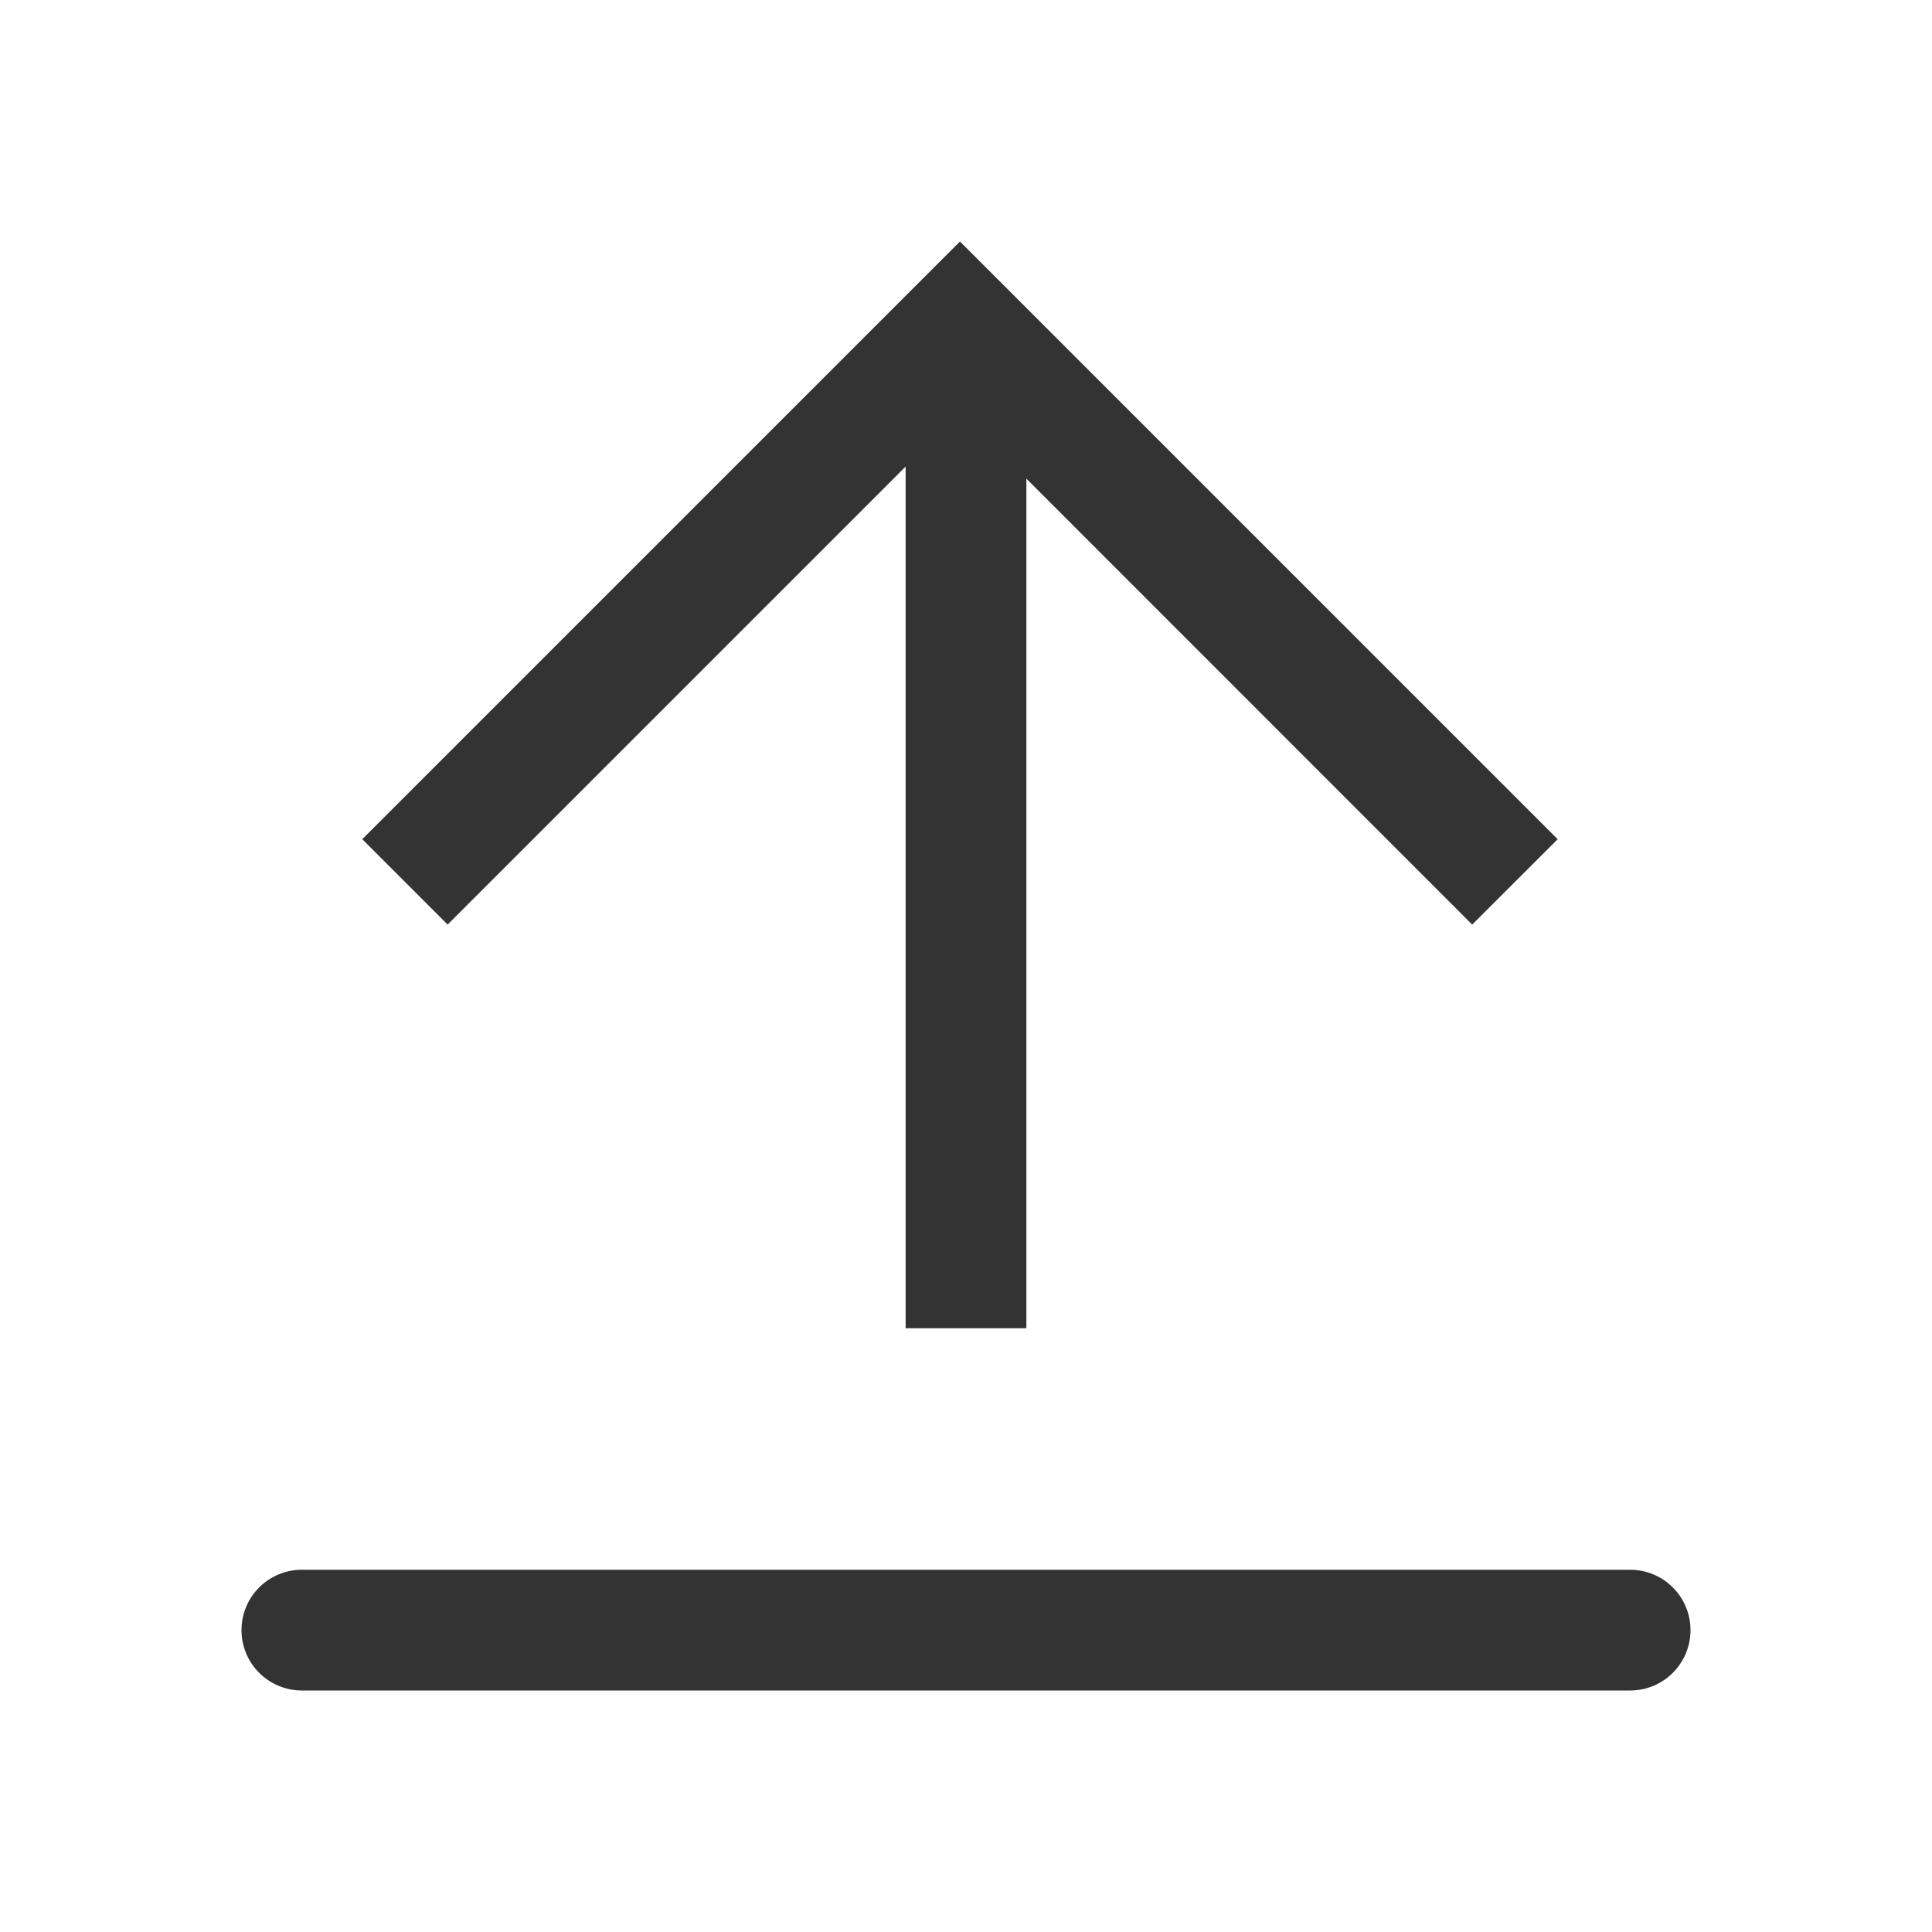
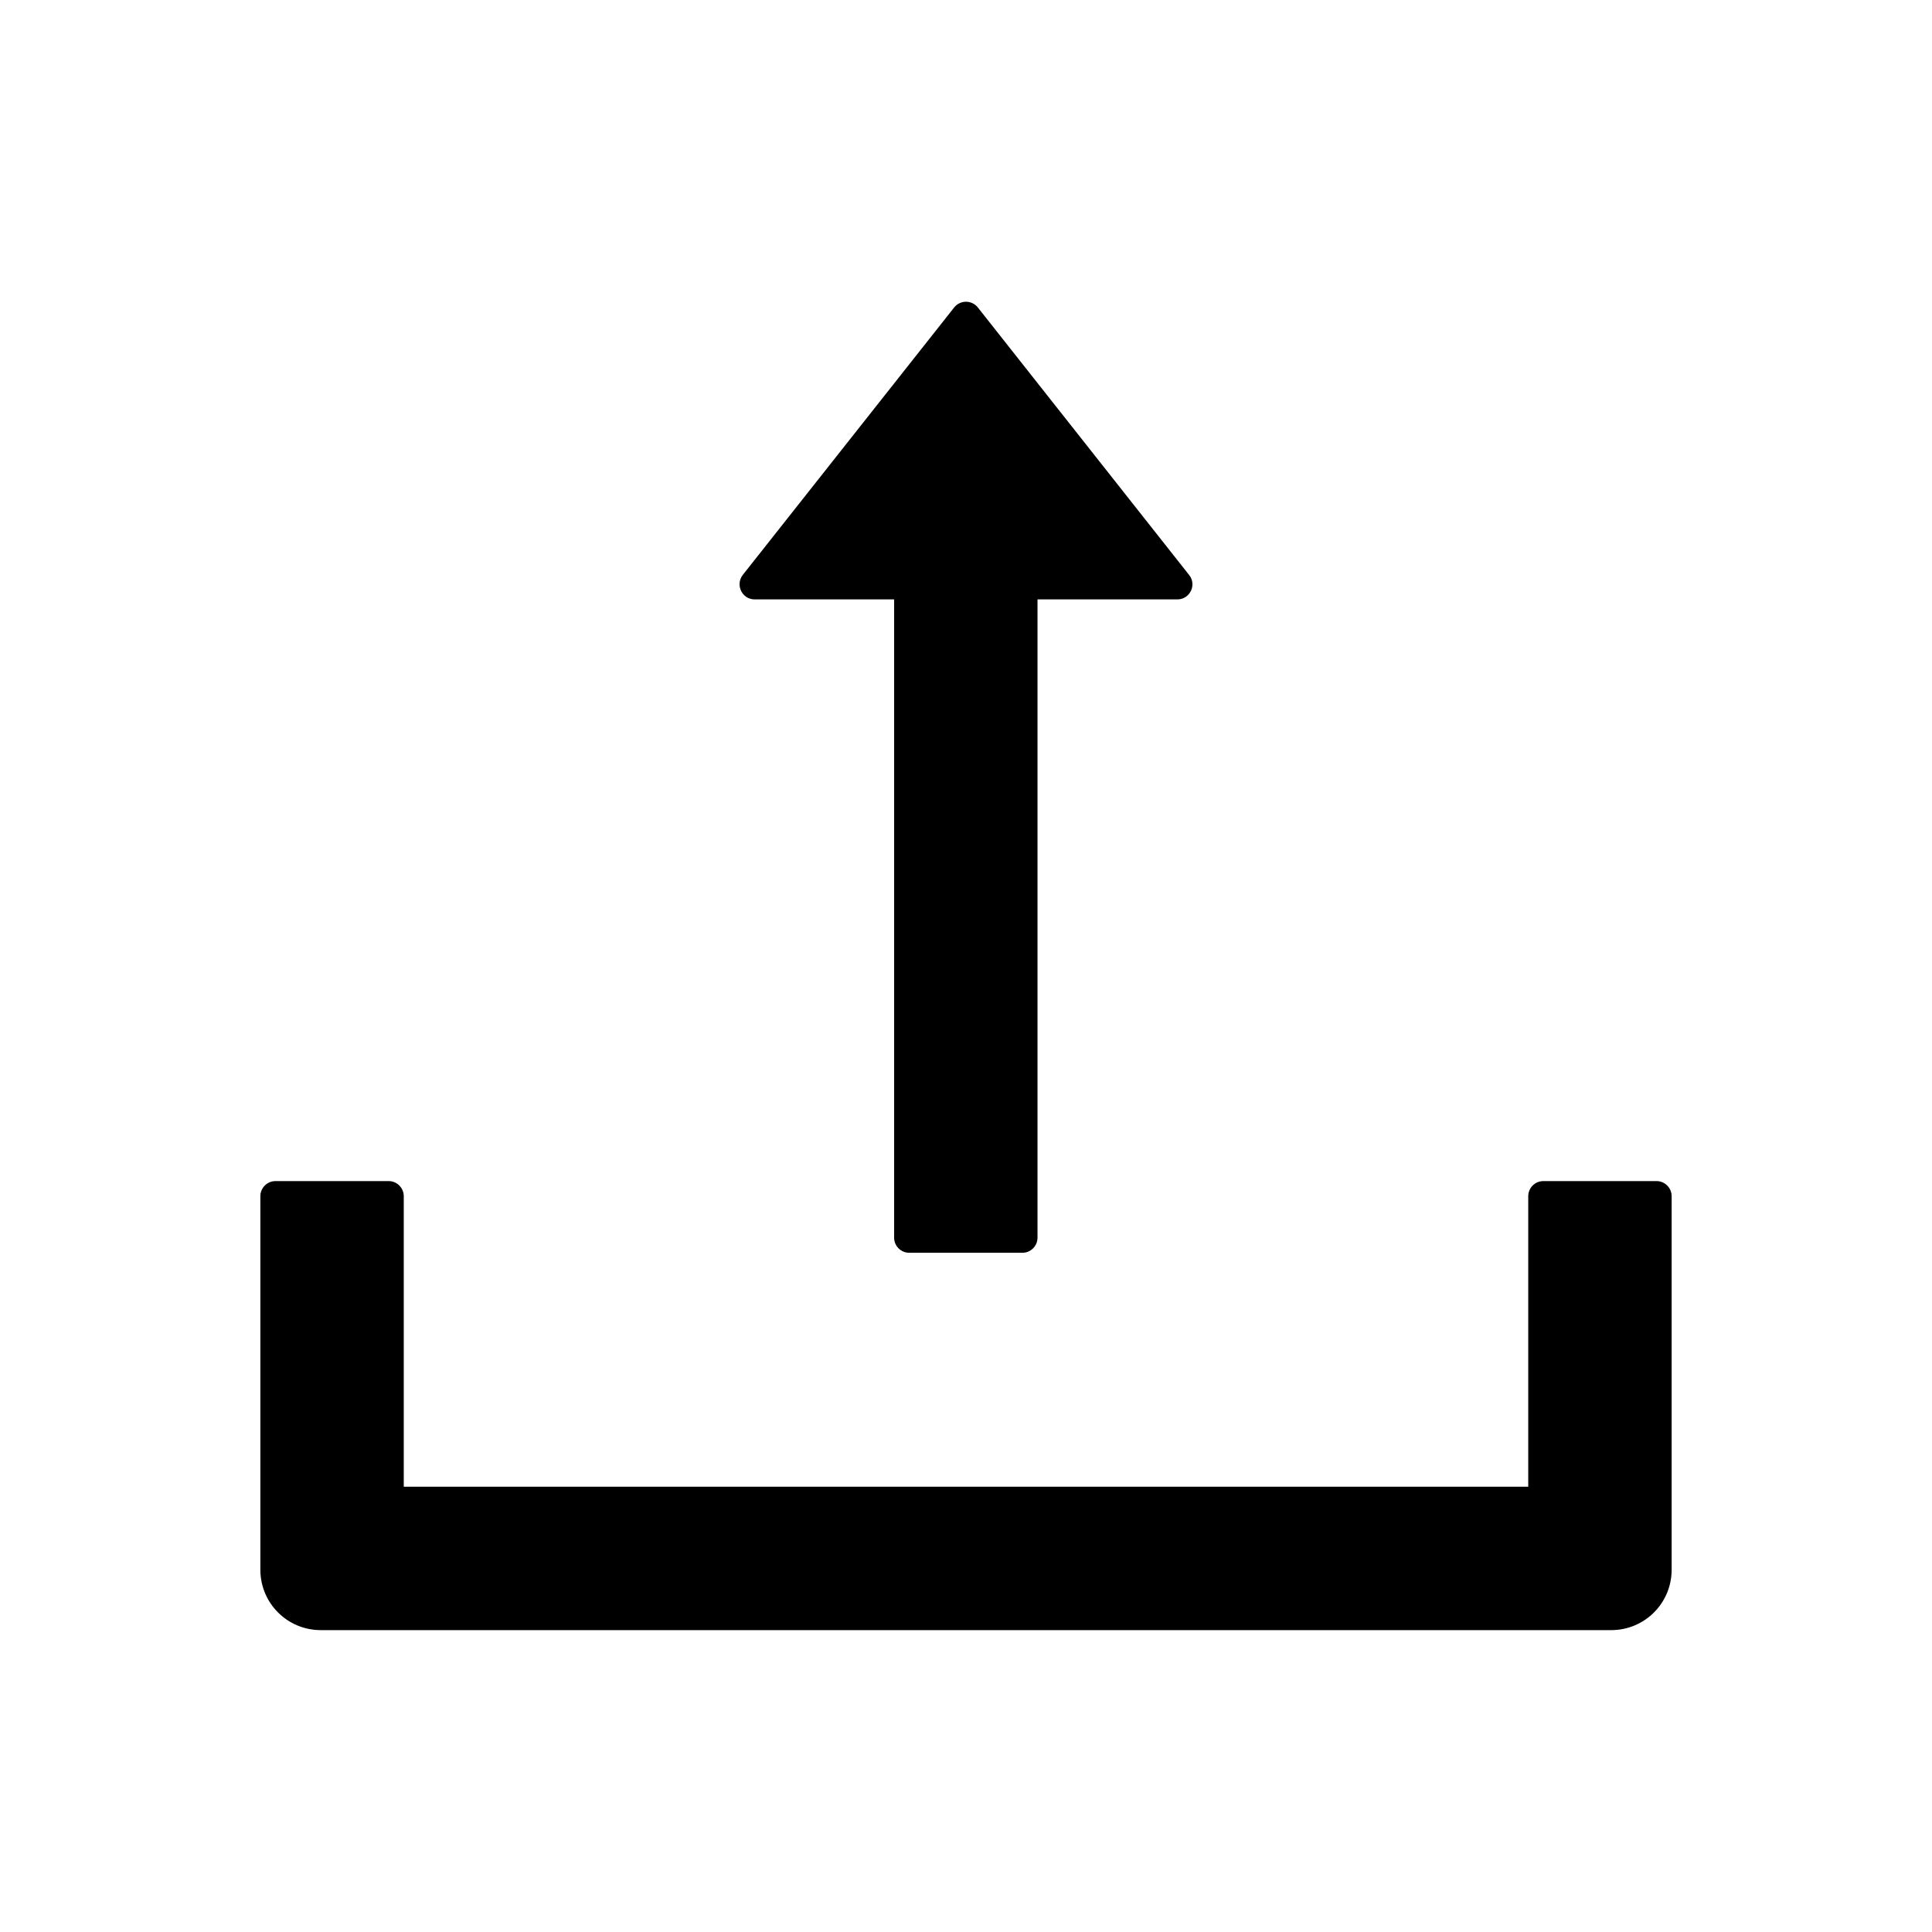
- <svg xmlns="http://www.w3.org/2000/svg" class="icon" width="200" height="200" viewBox="0 0 1024 1024">
-   <path fill="#333" d="M160 832h704a32 32 0 110 64H160a32 32 0 110-64zm384-578.304V704h-64V247.296L237.248 490.048 192 444.8 508.8 128l316.8 316.8-45.312 45.248L544 253.696z" />
+ <svg xmlns="http://www.w3.org/2000/svg" class="icon" viewBox="0 0 1024 1024">
+   <path d="M400 317.7h73.9V656c0 4.4 3.6 8 8 8h60c4.4 0 8-3.6 8-8V317.7H624c6.7 0 10.4-7.7 6.3-12.9L518.3 163a8 8 0 0 0-12.6 0l-112 141.7c-4.1 5.3-.4 13 6.3 13zM878 626h-60c-4.4 0-8 3.6-8 8v154H214V634c0-4.4-3.6-8-8-8h-60c-4.4 0-8 3.6-8 8v198c0 17.7 14.3 32 32 32h684c17.7 0 32-14.3 32-32V634c0-4.4-3.6-8-8-8z" />
</svg>
